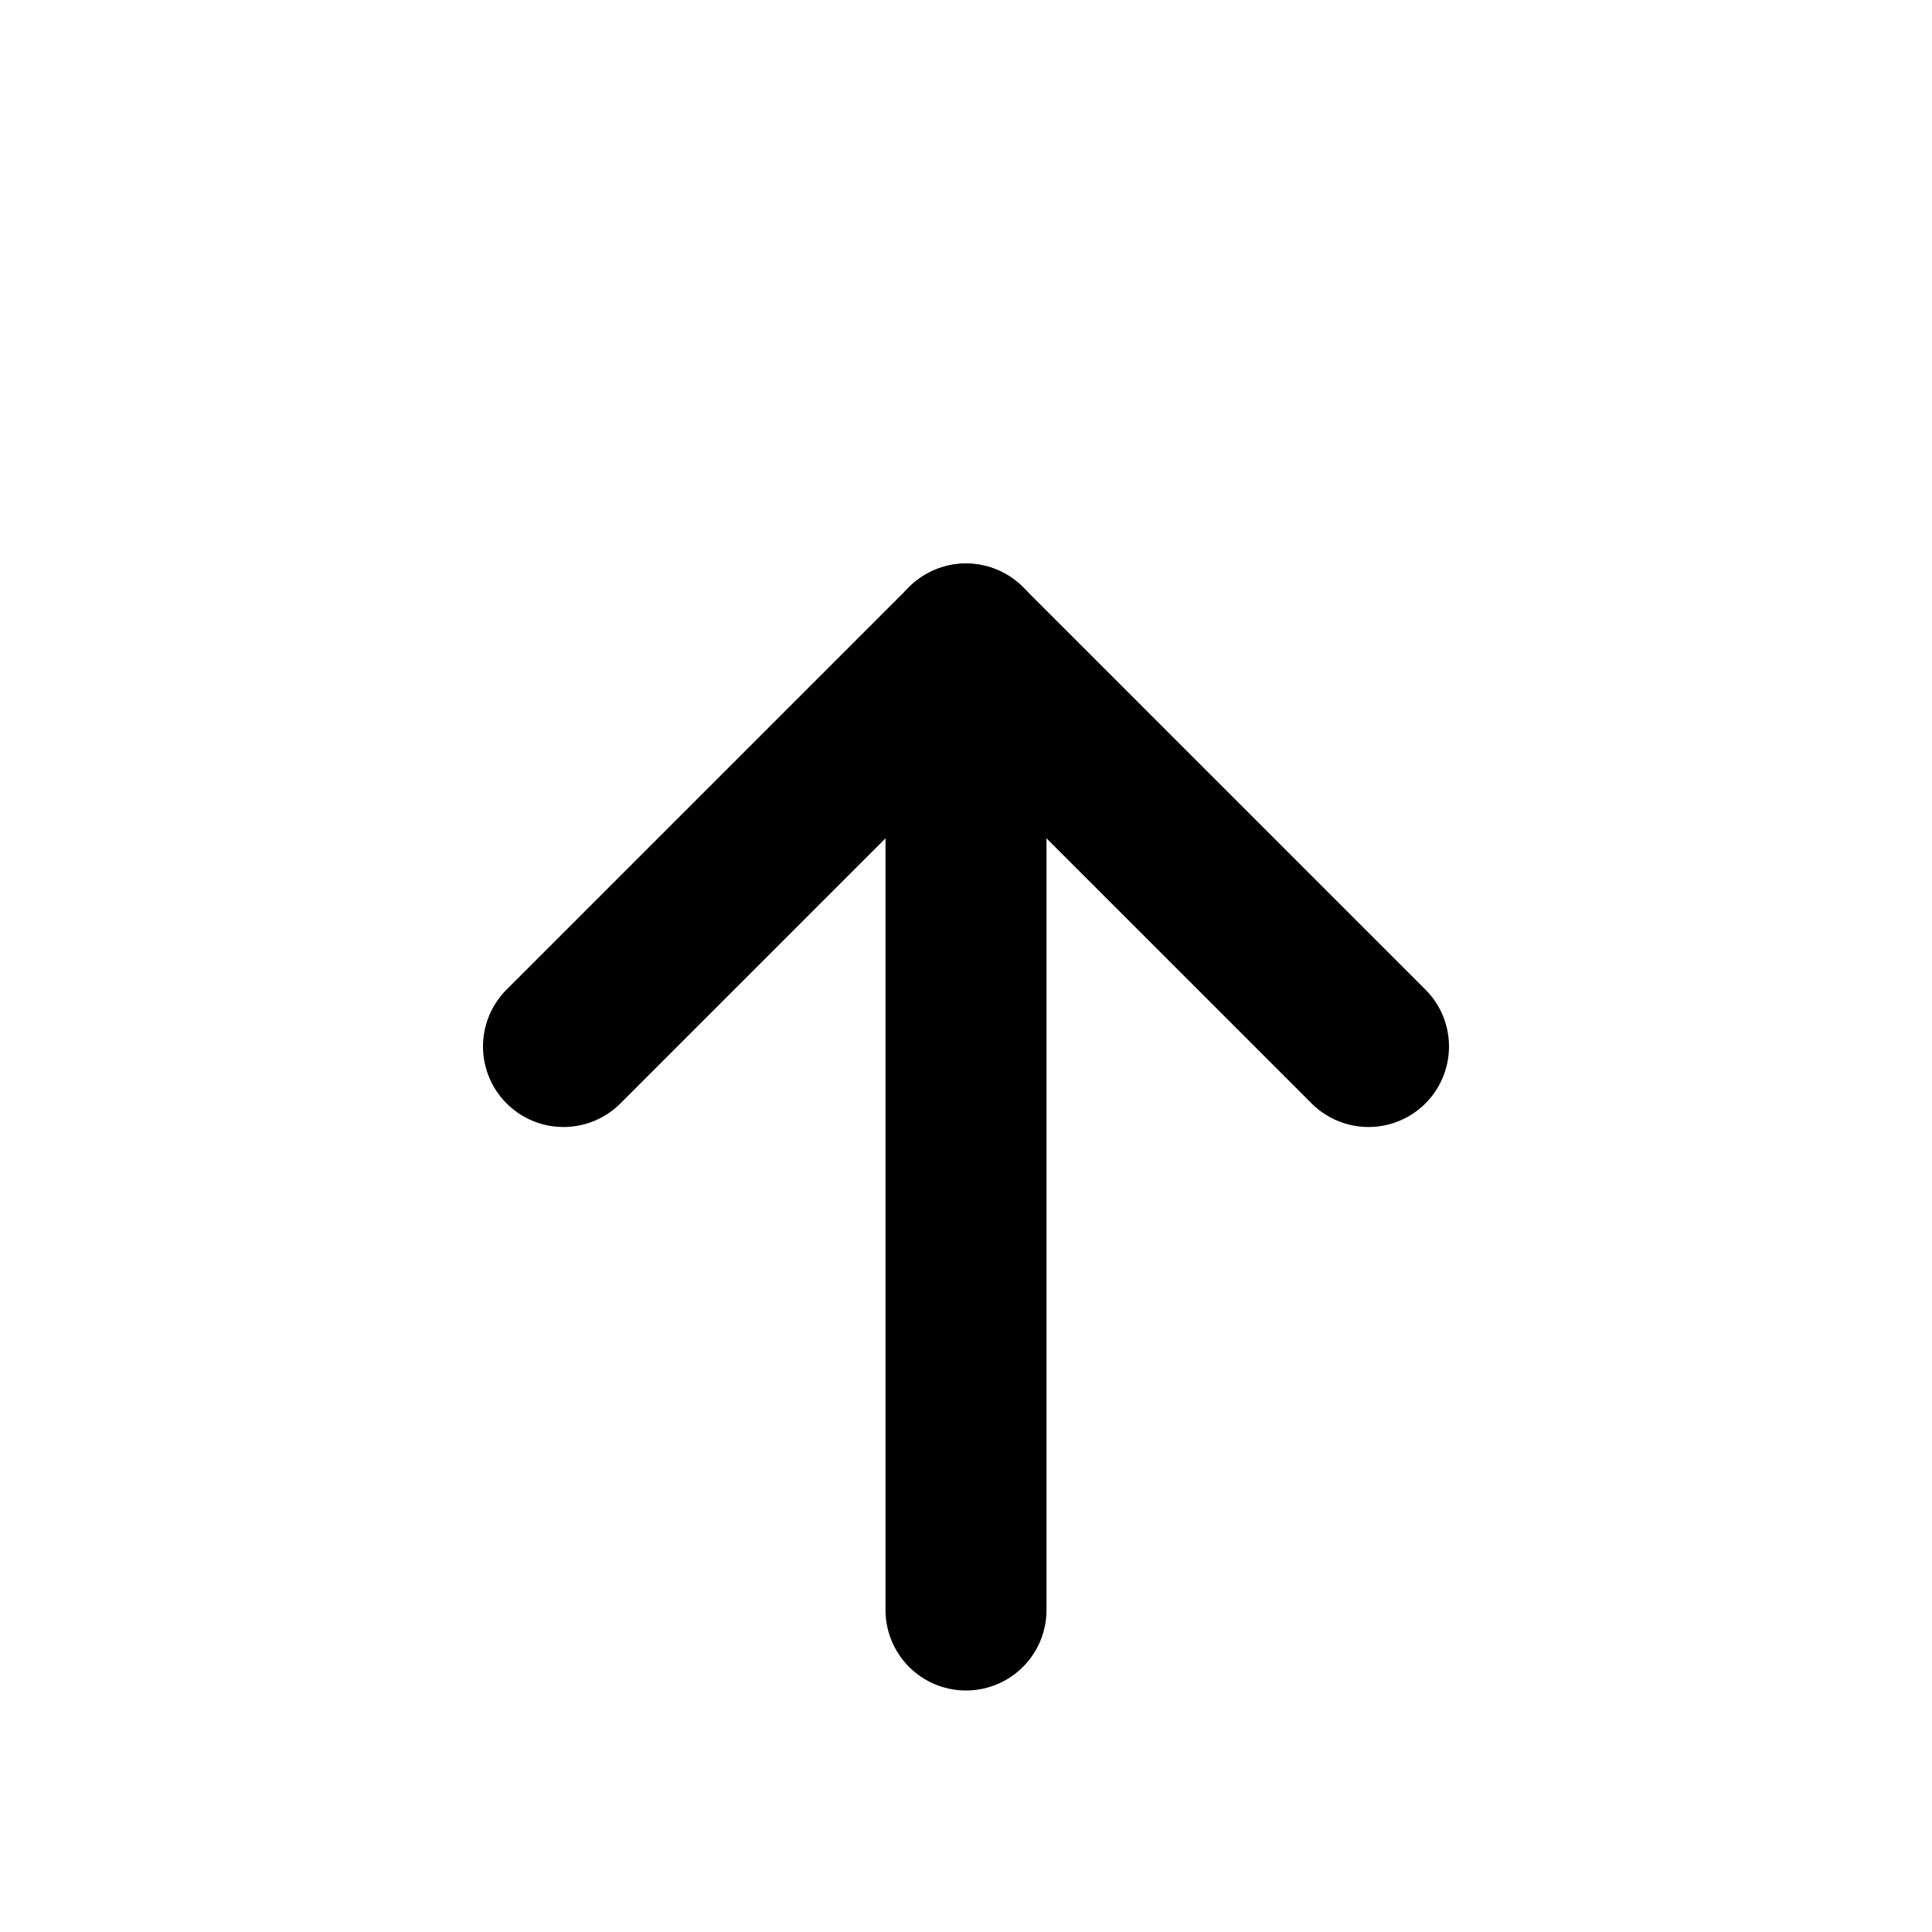
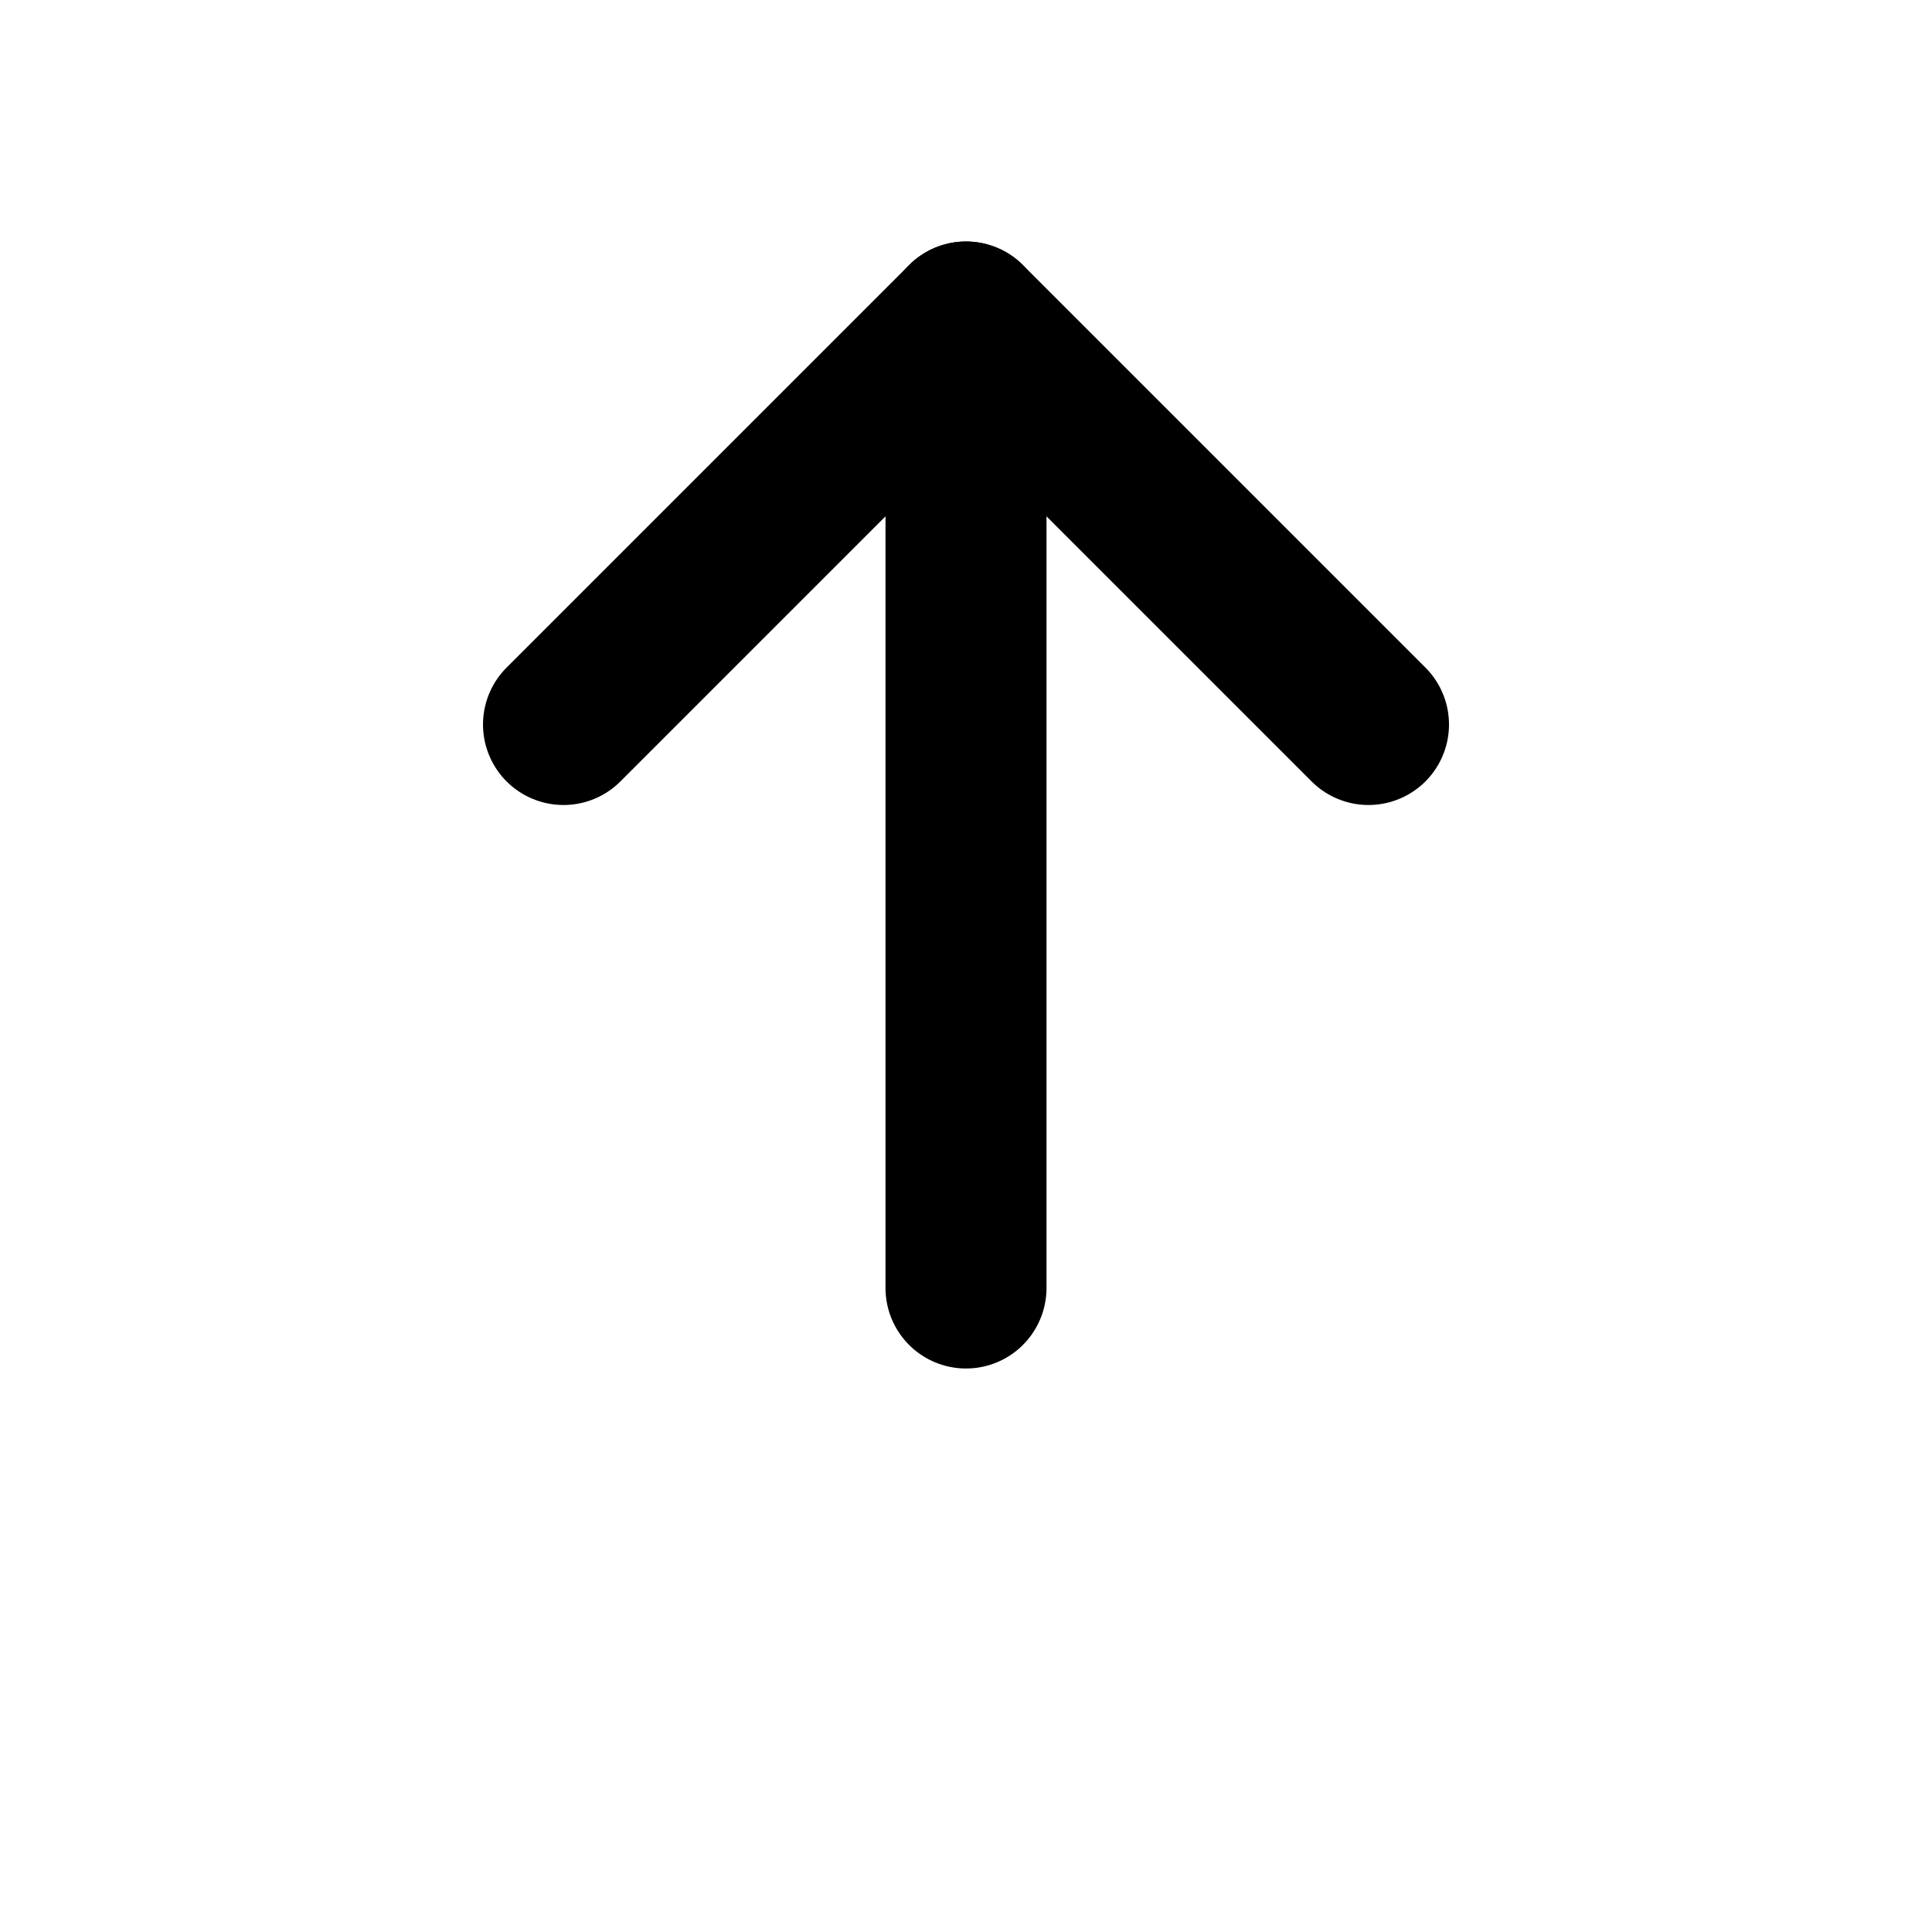
<svg xmlns="http://www.w3.org/2000/svg" width="24" height="24" viewBox="0 0 24 24" fill="none">
-   <path d="M12 20V8" stroke="currentColor" stroke-width="2" stroke-linecap="round" />
-   <path d="M7 13L12 8L17 13" stroke="currentColor" stroke-width="2" stroke-linecap="round" stroke-linejoin="round" />
+   <path d="M12 16V4" stroke="currentColor" stroke-width="2" stroke-linecap="round" />
+   <path d="M7 9L12 4L17 9" stroke="currentColor" stroke-width="2" stroke-linecap="round" stroke-linejoin="round" />
</svg>
